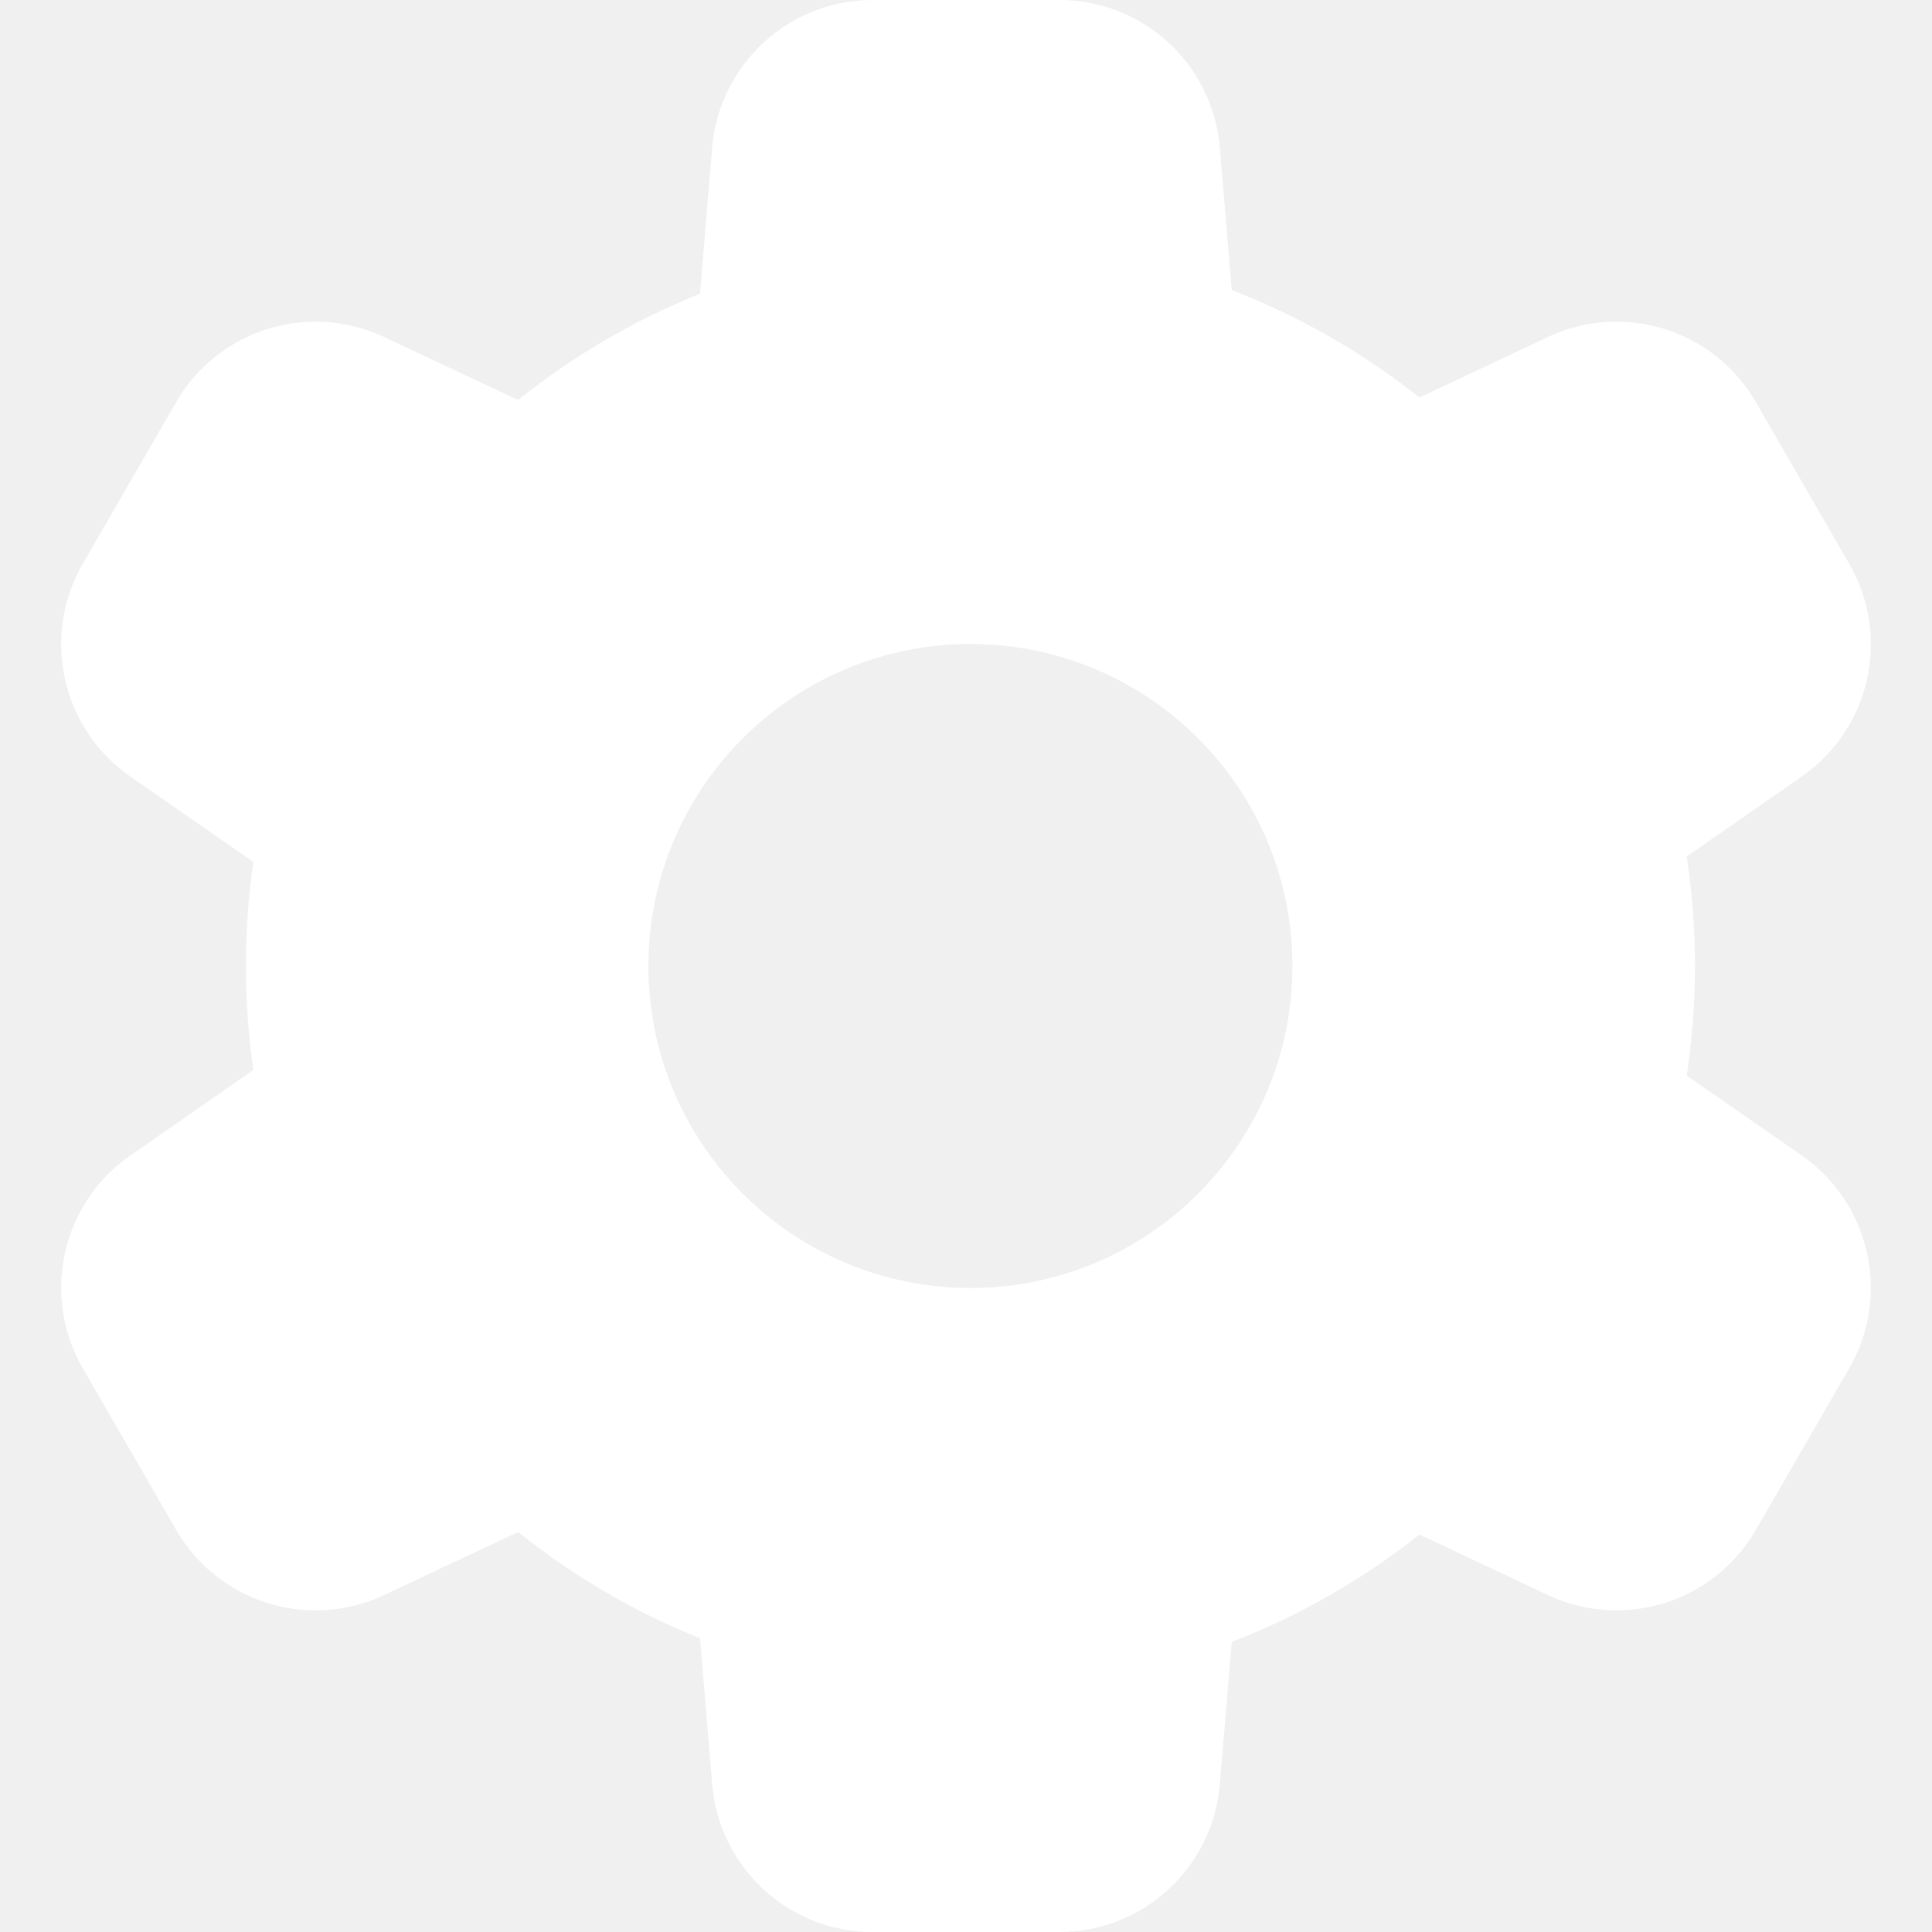
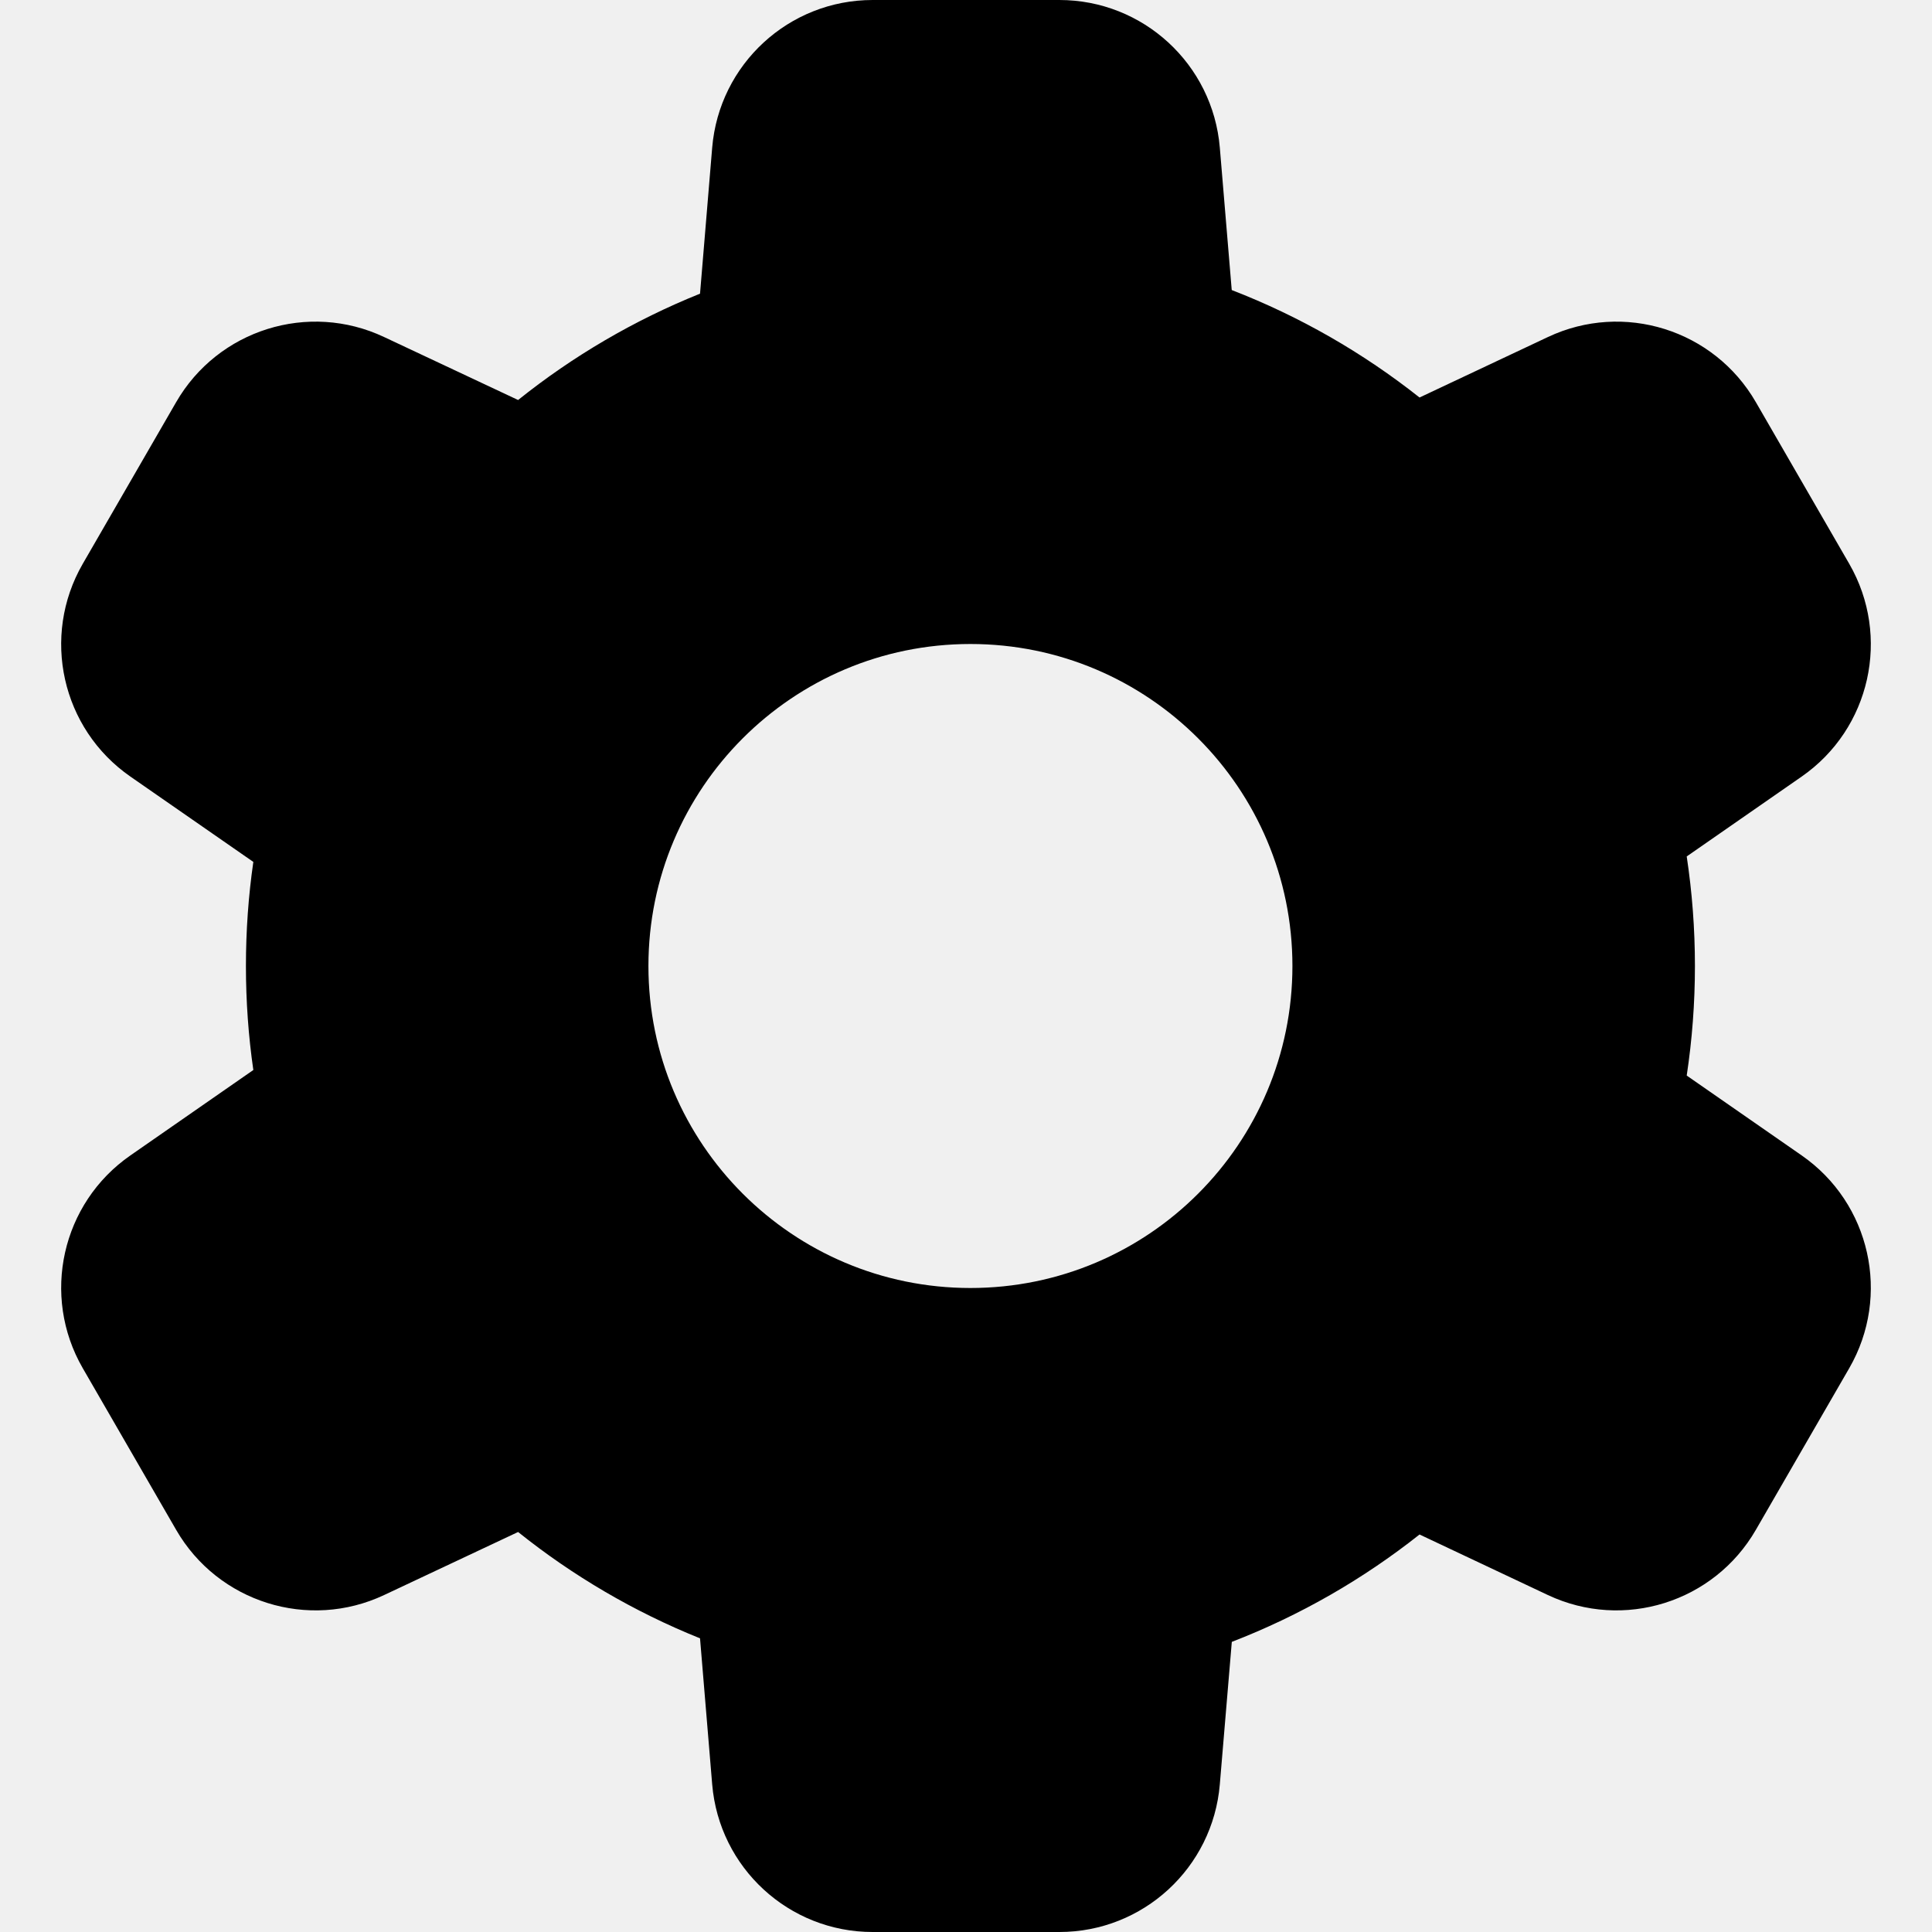
<svg xmlns="http://www.w3.org/2000/svg" width="24" height="24" viewBox="0 0 24 24" fill="none">
-   <path fill-rule="evenodd" clip-rule="evenodd" d="M15.153 1.834C15.066 0.797 14.2 0 13.16 0H10.84C9.8 0 8.934 0.797 8.847 1.834L8.696 3.648C7.876 3.978 7.115 4.425 6.436 4.969L4.772 4.187C3.832 3.743 2.708 4.095 2.188 4.996L1.028 7.004C0.508 7.905 0.765 9.054 1.62 9.647L3.147 10.707C3.086 11.129 3.055 11.561 3.055 12C3.055 12.439 3.086 12.87 3.147 13.292L1.62 14.353C0.765 14.946 0.508 16.095 1.028 16.996L2.188 19.004C2.708 19.905 3.832 20.257 4.772 19.814L6.436 19.031C7.115 19.575 7.876 20.022 8.696 20.352L8.847 22.166C8.934 23.203 9.8 24 10.84 24H13.16C14.2 24 15.066 23.203 15.153 22.166L15.302 20.396C16.148 20.069 16.933 19.617 17.634 19.062L19.228 19.814C20.169 20.257 21.292 19.905 21.812 19.004L22.972 16.996C23.492 16.095 23.235 14.946 22.381 14.353L20.953 13.361C21.02 12.917 21.055 12.463 21.055 12C21.055 11.537 21.02 11.083 20.953 10.639L22.381 9.647C23.235 9.054 23.492 7.905 22.972 7.004L21.812 4.996C21.292 4.095 20.169 3.743 19.228 4.187L17.634 4.938C16.933 4.383 16.148 3.931 15.301 3.603L15.153 1.834ZM12.055 16C14.264 16 16.055 14.209 16.055 12C16.055 9.791 14.264 8 12.055 8C9.846 8 8.055 9.791 8.055 12C8.055 14.209 9.846 16 12.055 16Z" fill="white" />
+   <path fill-rule="evenodd" clip-rule="evenodd" d="M15.153 1.834C15.066 0.797 14.2 0 13.16 0H10.84C9.8 0 8.934 0.797 8.847 1.834L8.696 3.648C7.876 3.978 7.115 4.425 6.436 4.969L4.772 4.187C3.832 3.743 2.708 4.095 2.188 4.996L1.028 7.004C0.508 7.905 0.765 9.054 1.62 9.647L3.147 10.707C3.086 11.129 3.055 11.561 3.055 12C3.055 12.439 3.086 12.87 3.147 13.292L1.62 14.353C0.765 14.946 0.508 16.095 1.028 16.996L2.188 19.004C2.708 19.905 3.832 20.257 4.772 19.814L6.436 19.031C7.115 19.575 7.876 20.022 8.696 20.352L8.847 22.166C8.934 23.203 9.8 24 10.84 24H13.16C14.2 24 15.066 23.203 15.153 22.166L15.302 20.396C16.148 20.069 16.933 19.617 17.634 19.062L19.228 19.814C20.169 20.257 21.292 19.905 21.812 19.004L22.972 16.996C23.492 16.095 23.235 14.946 22.381 14.353L20.953 13.361C21.02 12.917 21.055 12.463 21.055 12C21.055 11.537 21.02 11.083 20.953 10.639L22.381 9.647C23.235 9.054 23.492 7.905 22.972 7.004L21.812 4.996C21.292 4.095 20.169 3.743 19.228 4.187L17.634 4.938C16.933 4.383 16.148 3.931 15.301 3.603L15.153 1.834ZM12.055 16C14.264 16 16.055 14.209 16.055 12C16.055 9.791 14.264 8 12.055 8C9.846 8 8.055 9.791 8.055 12C8.055 14.209 9.846 16 12.055 16Z" fill="currentColor" />
</svg>
